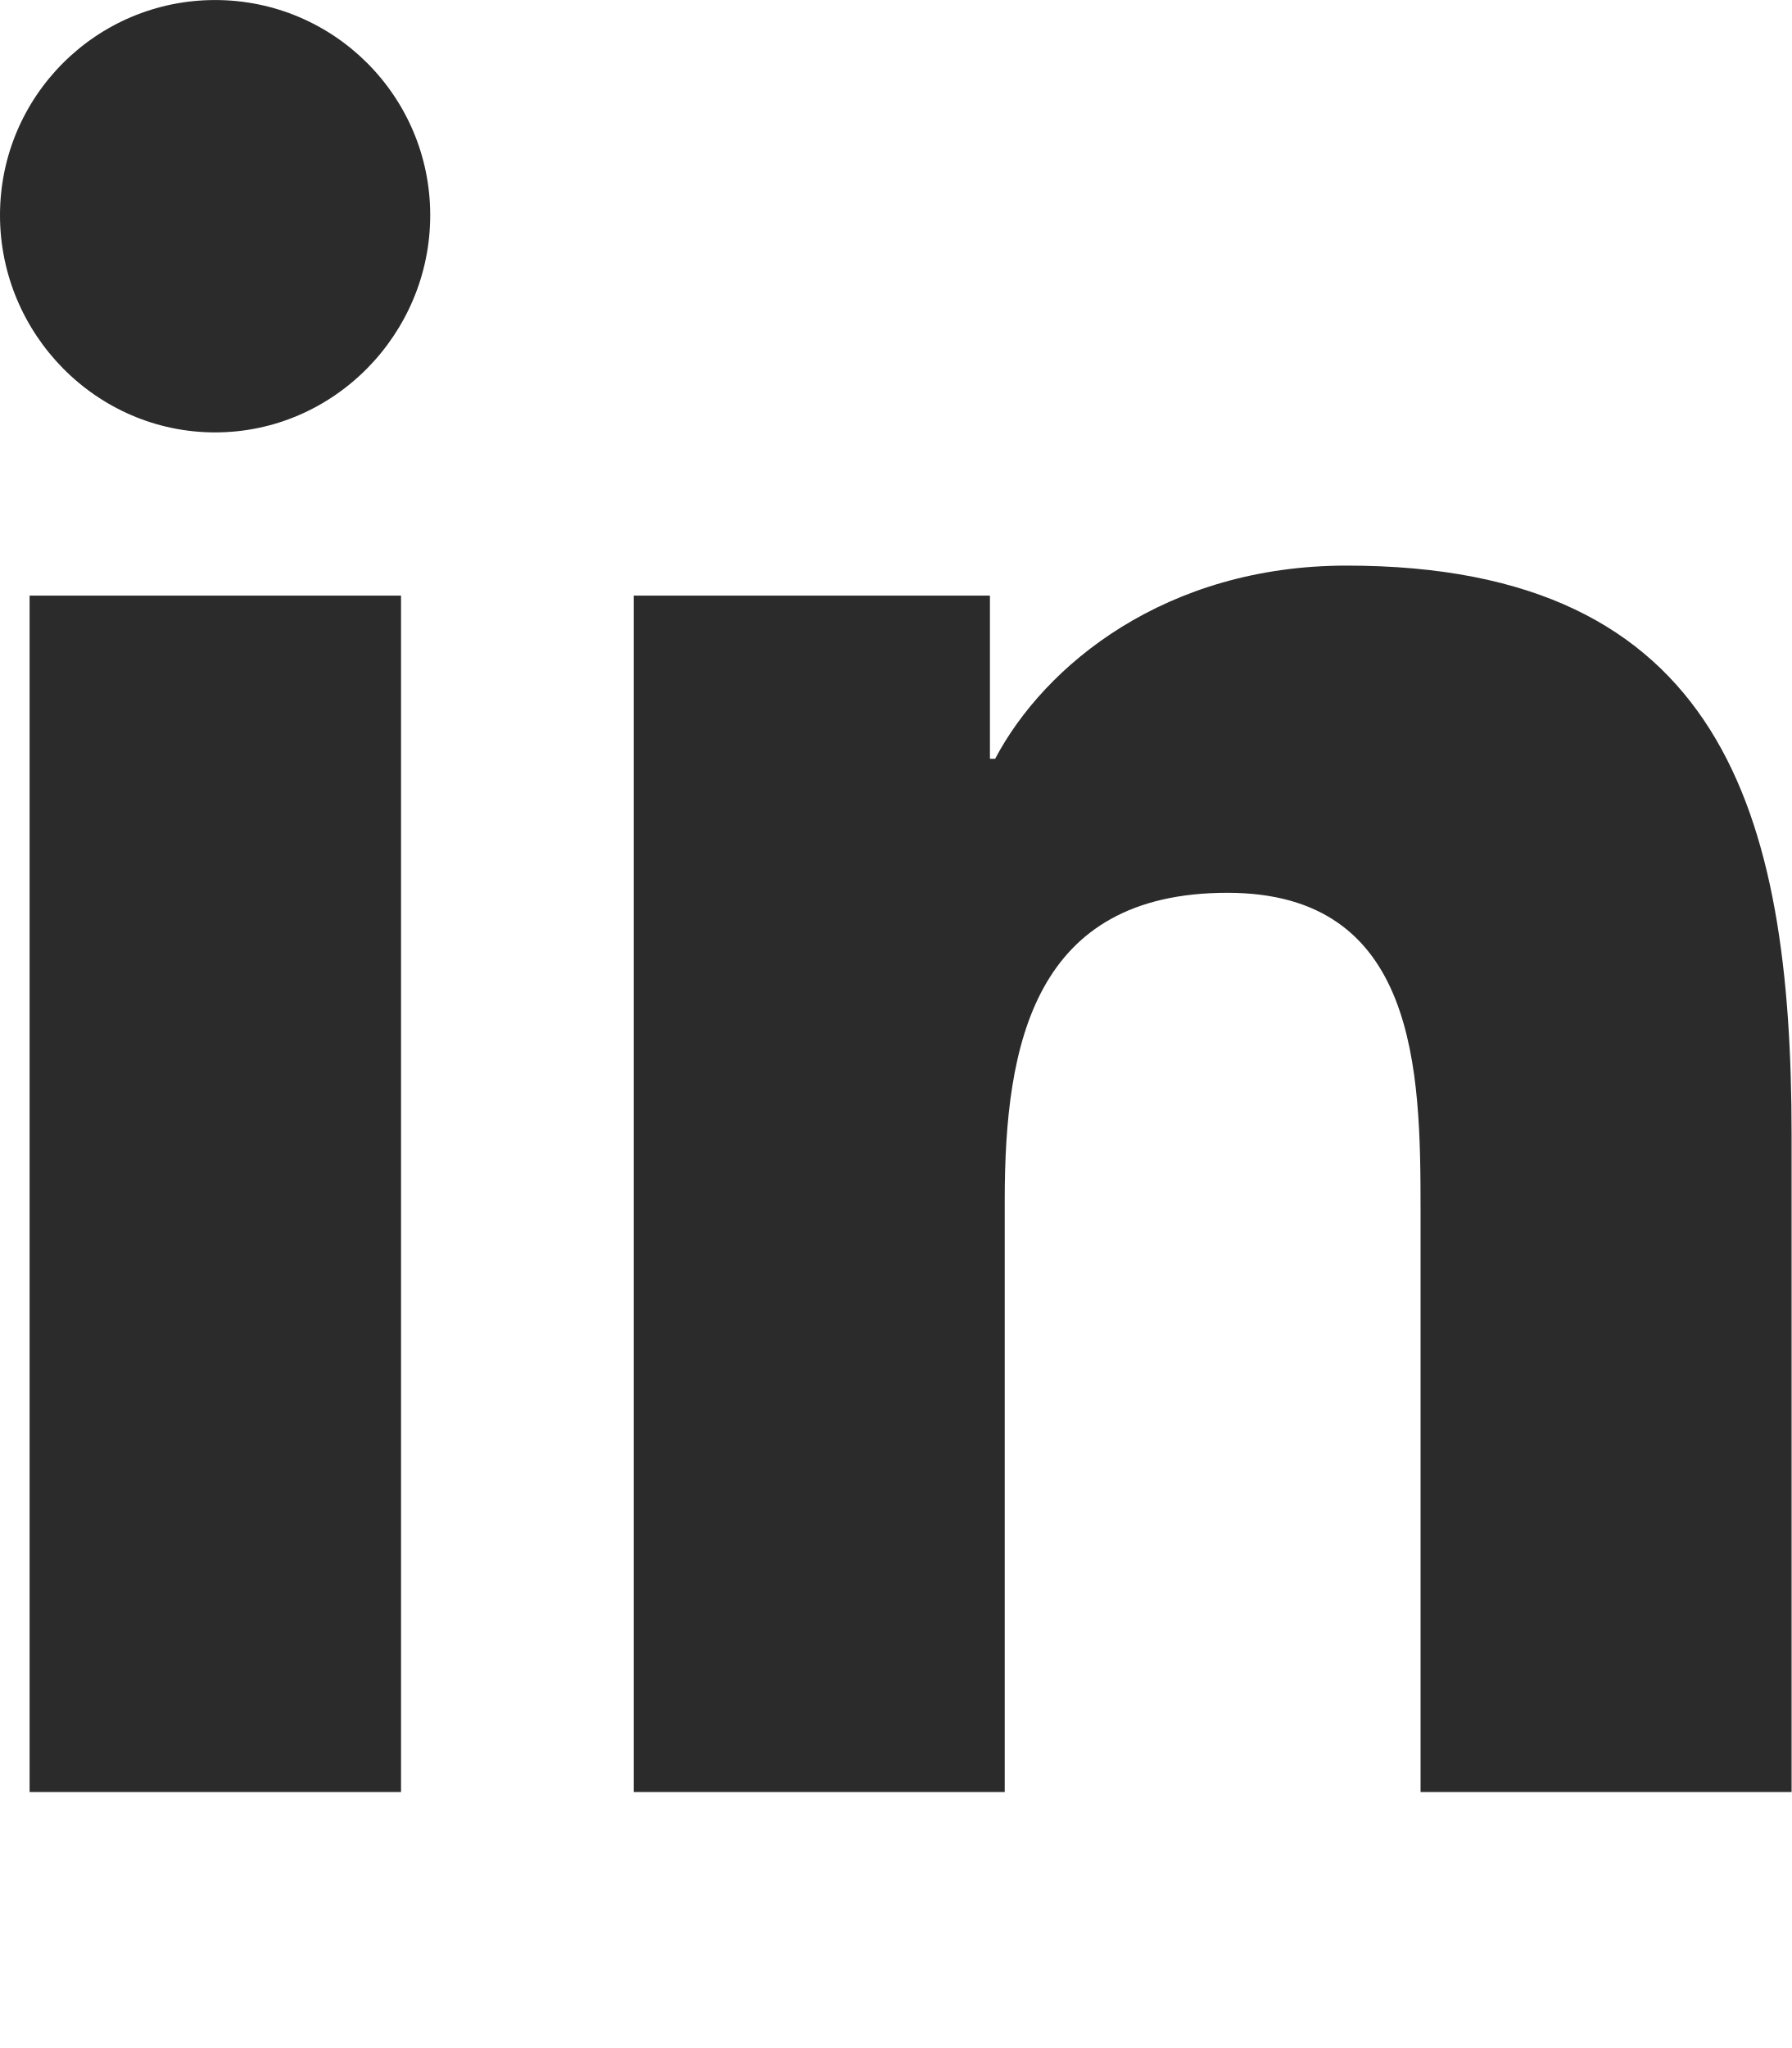
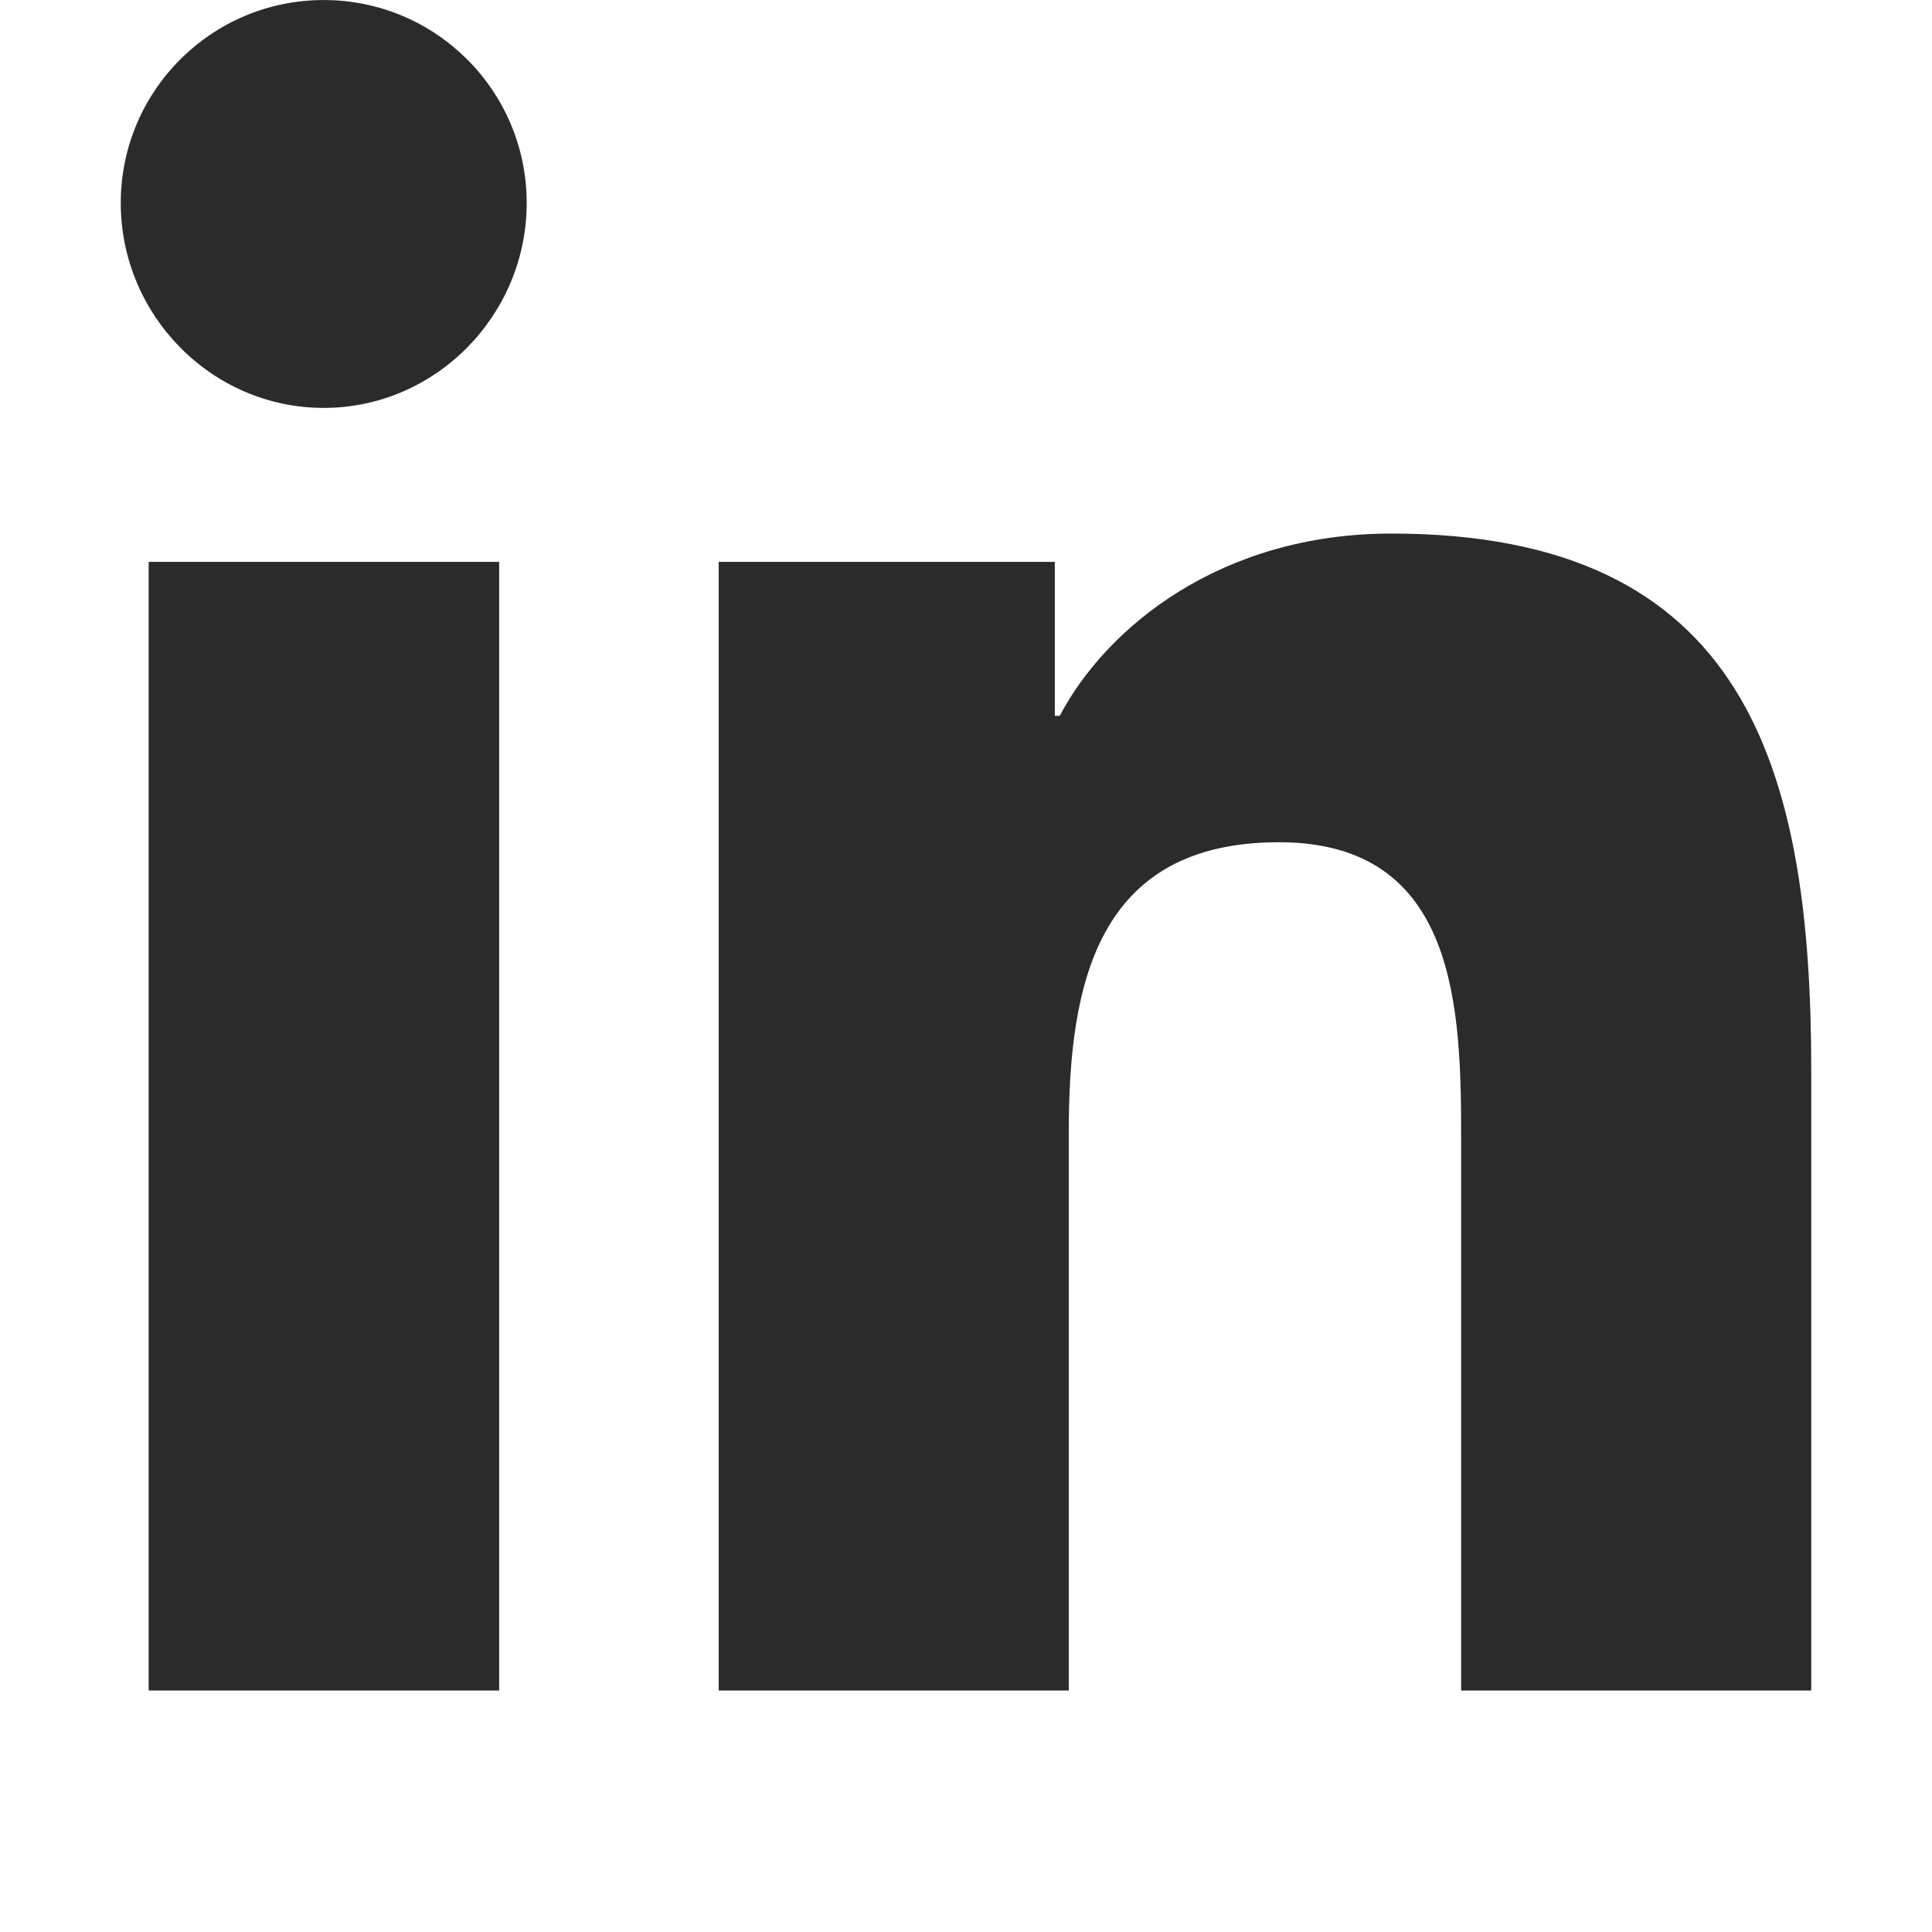
- <svg xmlns="http://www.w3.org/2000/svg" viewBox="0 0 448 512" fill="#2b2b2b">
+ <svg xmlns="http://www.w3.org/2000/svg" viewBox="0 0 448 512" fill="#2b2b2b" width="20" height="20">
  <path d="M100.28 448H7.4V148.9h92.88zM53.79 108.1C24.09 108.1 0 83.5 0 53.8a53.79 53.79 0 0 1 107.58 0c0 29.7-24.1 54.3-53.79 54.3zM447.9 448h-92.68V302.4c0-34.7-.7-79.2-48.29-79.2-48.29 0-55.69 37.7-55.69 76.7V448h-92.78V148.9h89.08v40.8h1.3c12.4-23.5 42.69-48.3 87.88-48.3 94 0 111.28 61.9 111.28 142.3V448z" />
</svg>
